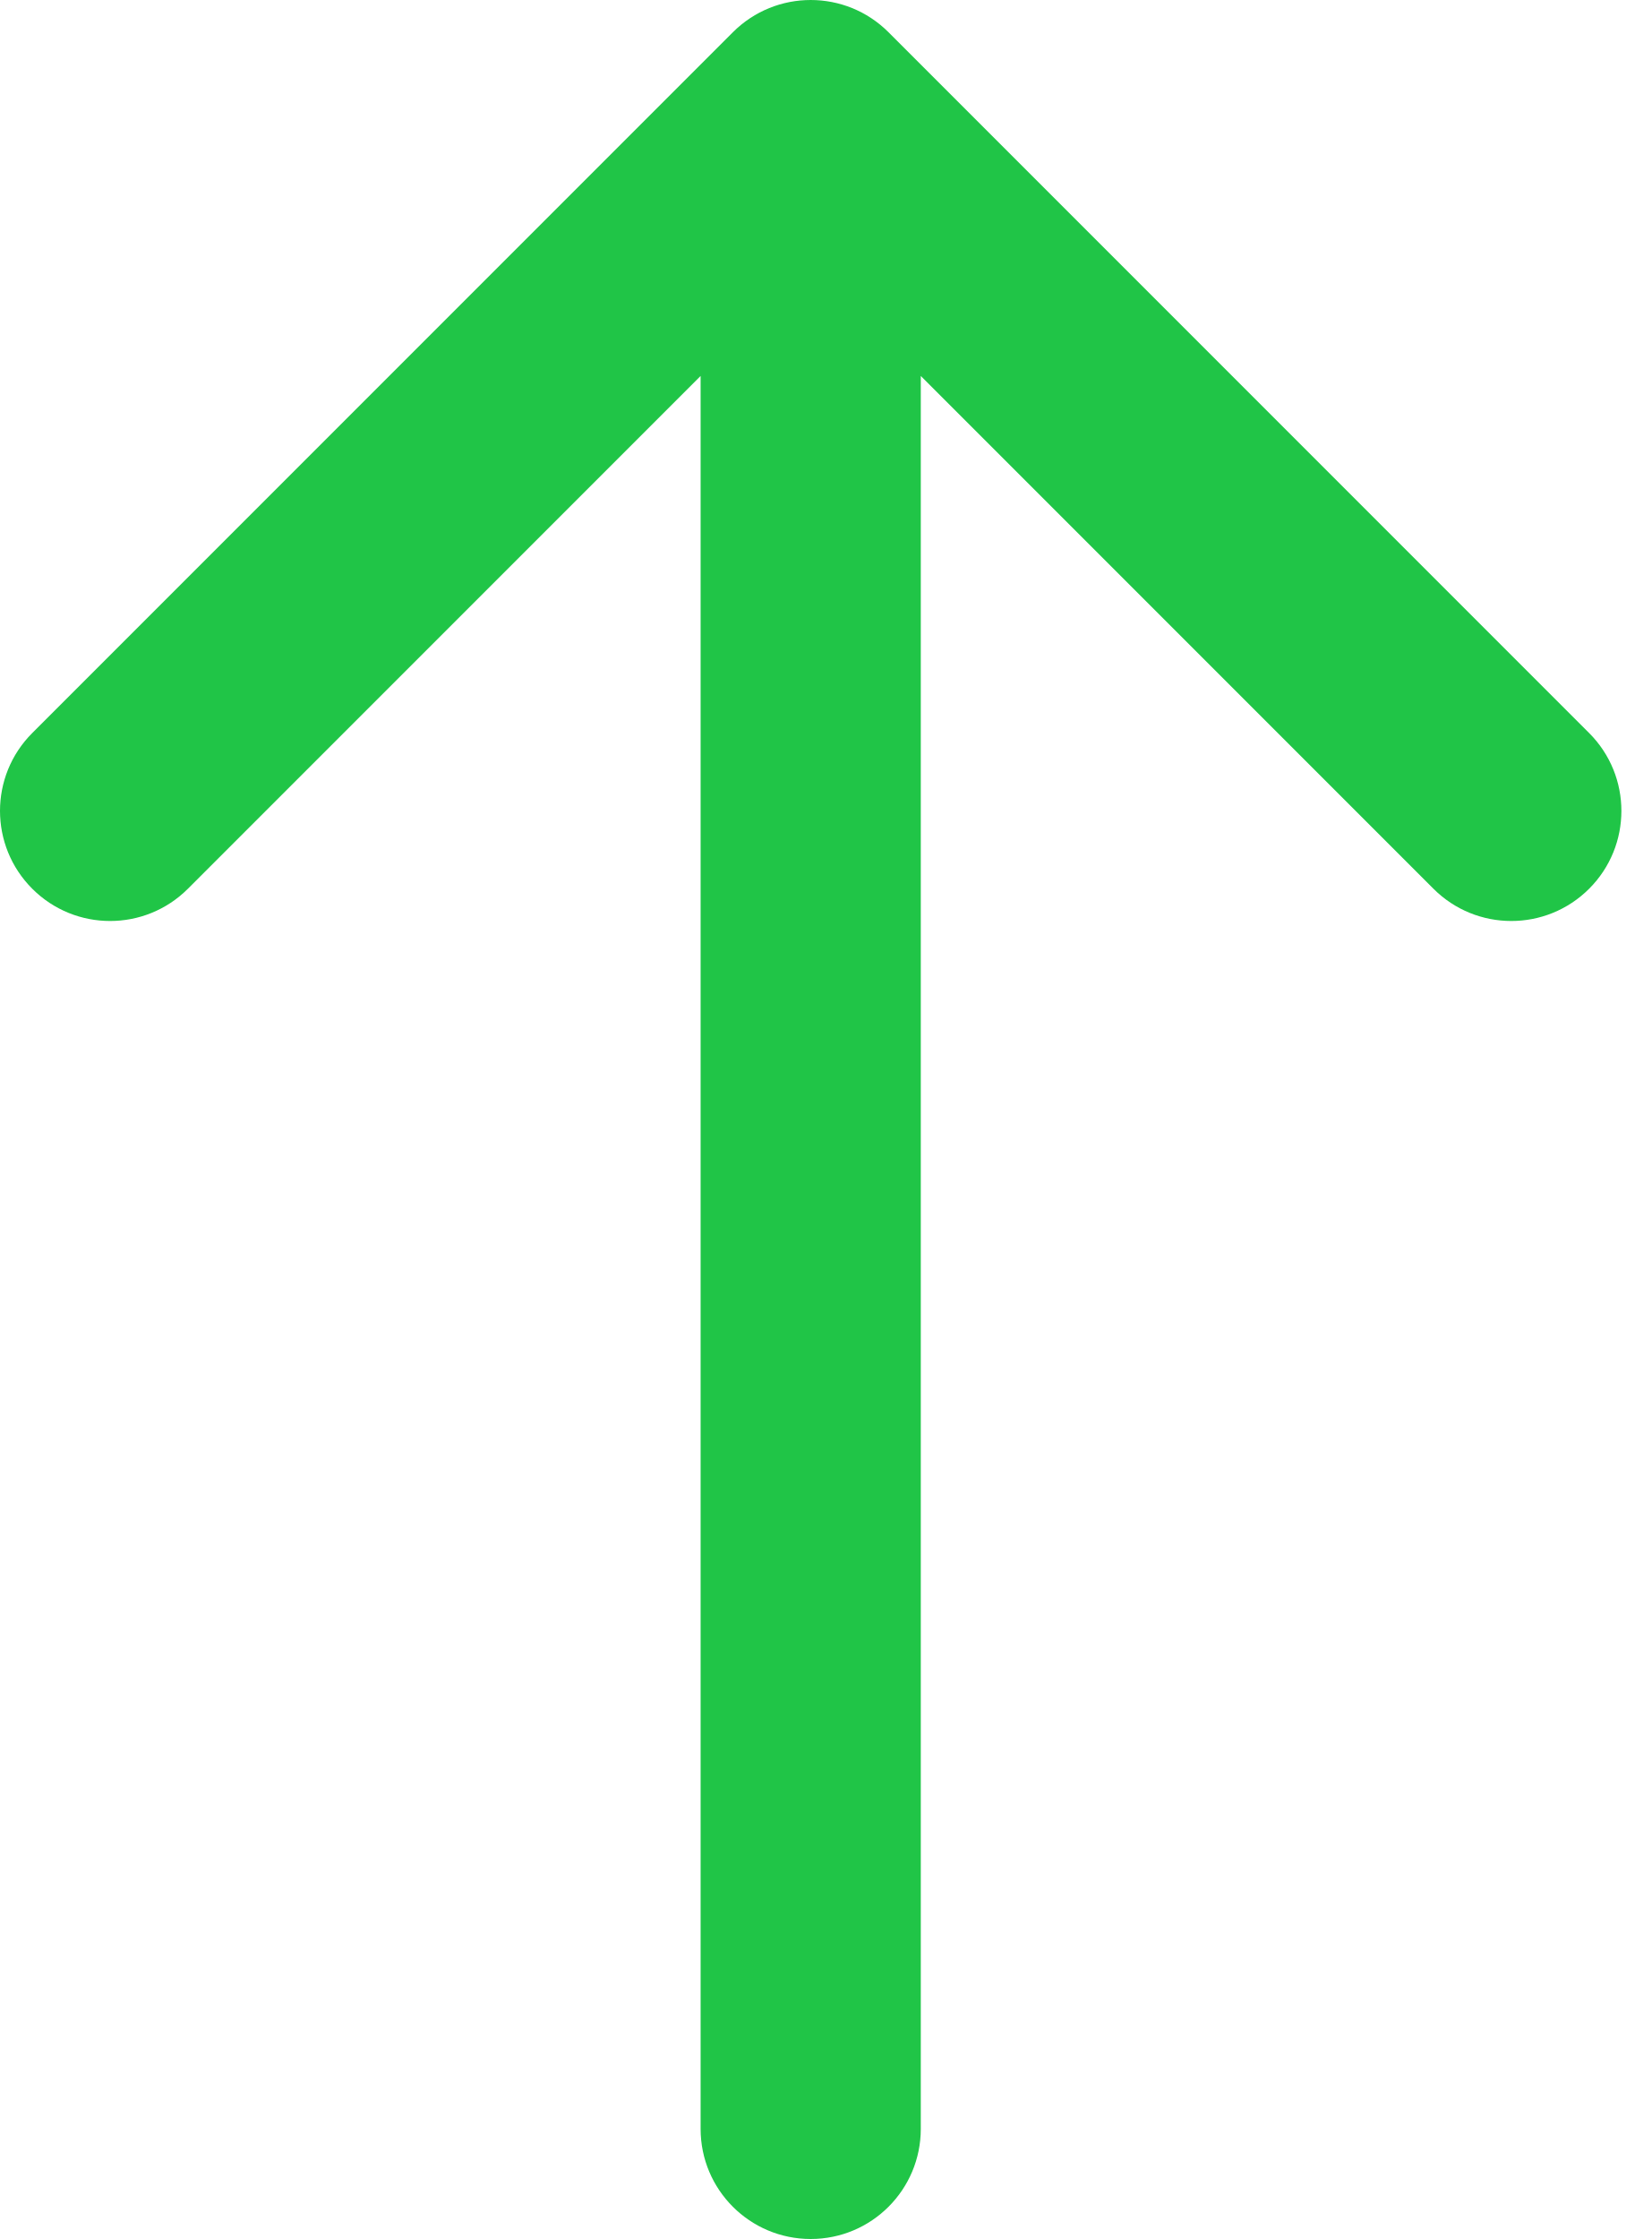
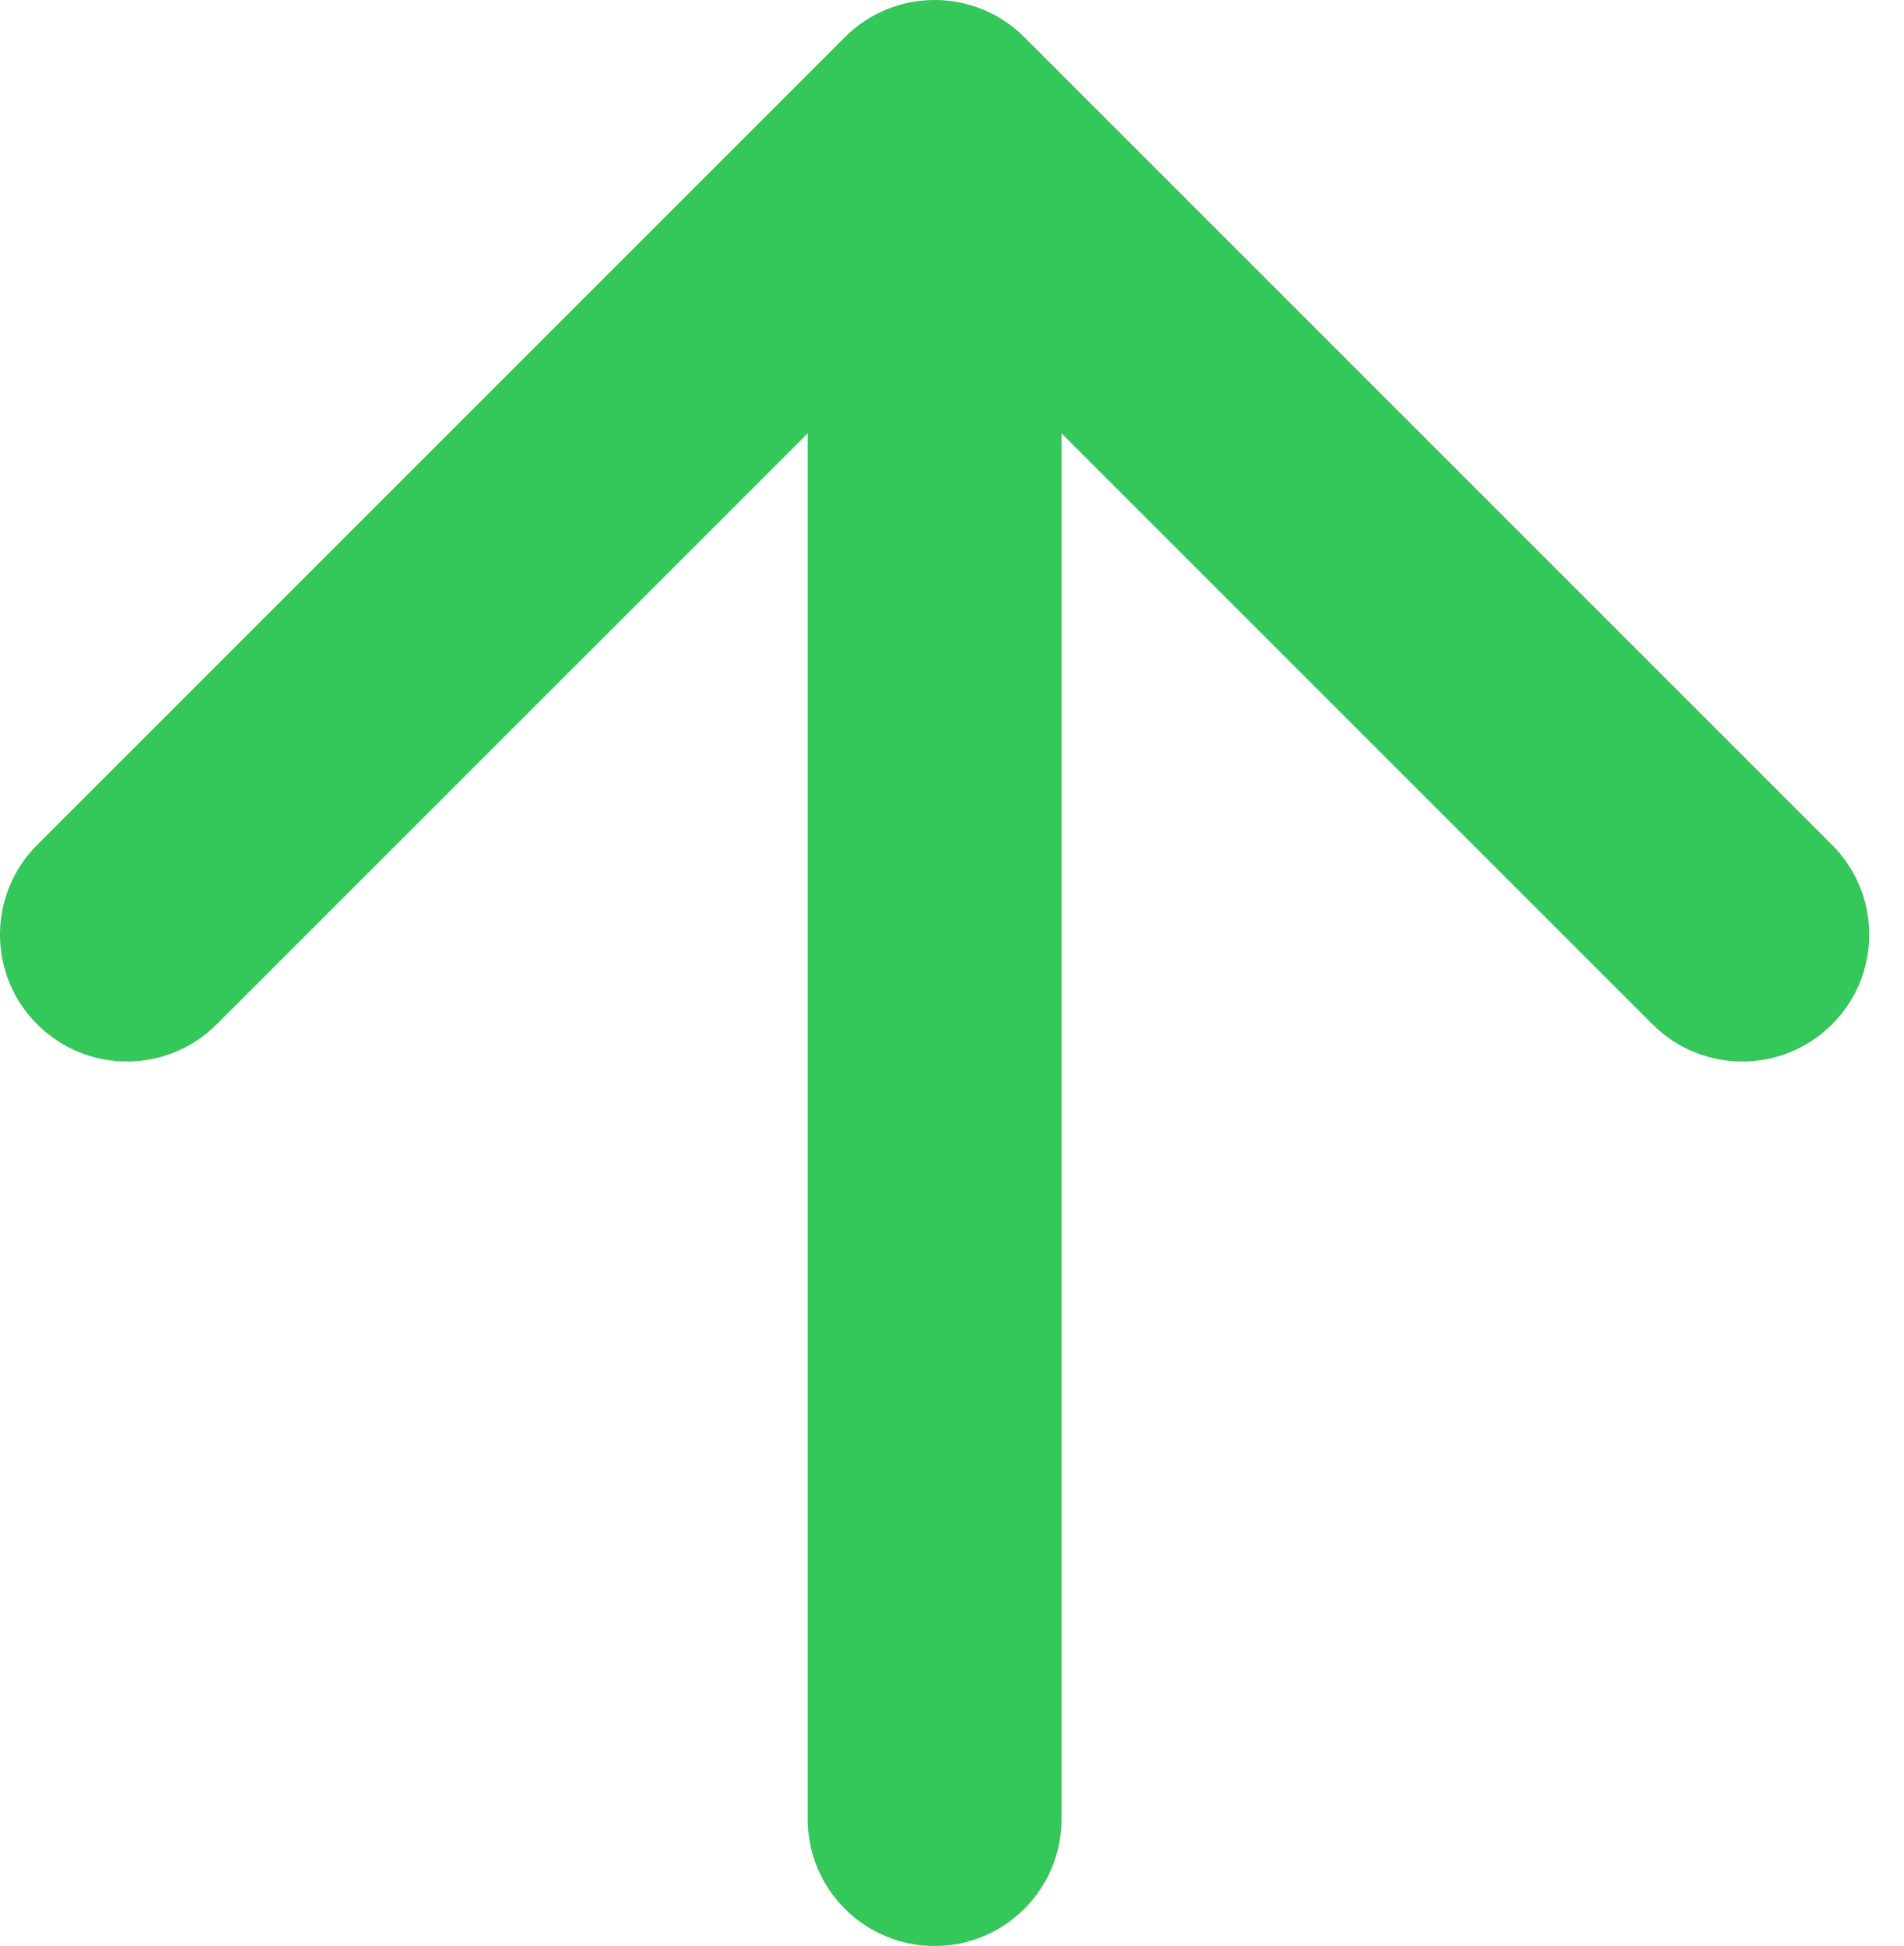
- <svg xmlns="http://www.w3.org/2000/svg" width="45" height="61" viewBox="0 0 45 61" fill="none">
-   <path d="M19.092 58C19.092 59.657 20.435 61 22.092 61C23.749 61 25.092 59.657 25.092 58L22.092 58L19.092 58ZM24.213 0.879C23.042 -0.293 21.142 -0.293 19.971 0.879L0.879 19.971C-0.293 21.142 -0.293 23.042 0.879 24.213C2.05 25.385 3.95 25.385 5.121 24.213L22.092 7.243L39.062 24.213C40.234 25.385 42.133 25.385 43.305 24.213C44.477 23.042 44.477 21.142 43.305 19.971L24.213 0.879ZM22.092 58L25.092 58L25.092 3L22.092 3L19.092 3L19.092 58L22.092 58Z" fill="#20C547" />
+ <svg xmlns="http://www.w3.org/2000/svg" width="45" height="46" viewBox="0 0 45 46" fill="none">
+   <path d="M19.092 43C19.092 44.657 20.435 46 22.092 46C23.749 46 25.092 44.657 25.092 43L22.092 43L19.092 43ZM24.213 0.879C23.042 -0.293 21.142 -0.293 19.971 0.879L0.879 19.971C-0.293 21.142 -0.293 23.042 0.879 24.213C2.05 25.385 3.95 25.385 5.121 24.213L22.092 7.243L39.062 24.213C40.234 25.385 42.133 25.385 43.305 24.213C44.477 23.042 44.477 21.142 43.305 19.971L24.213 0.879ZM22.092 43L25.092 43L25.092 3L22.092 3L19.092 3L19.092 43L22.092 43Z" fill="#34C759" />
</svg>
